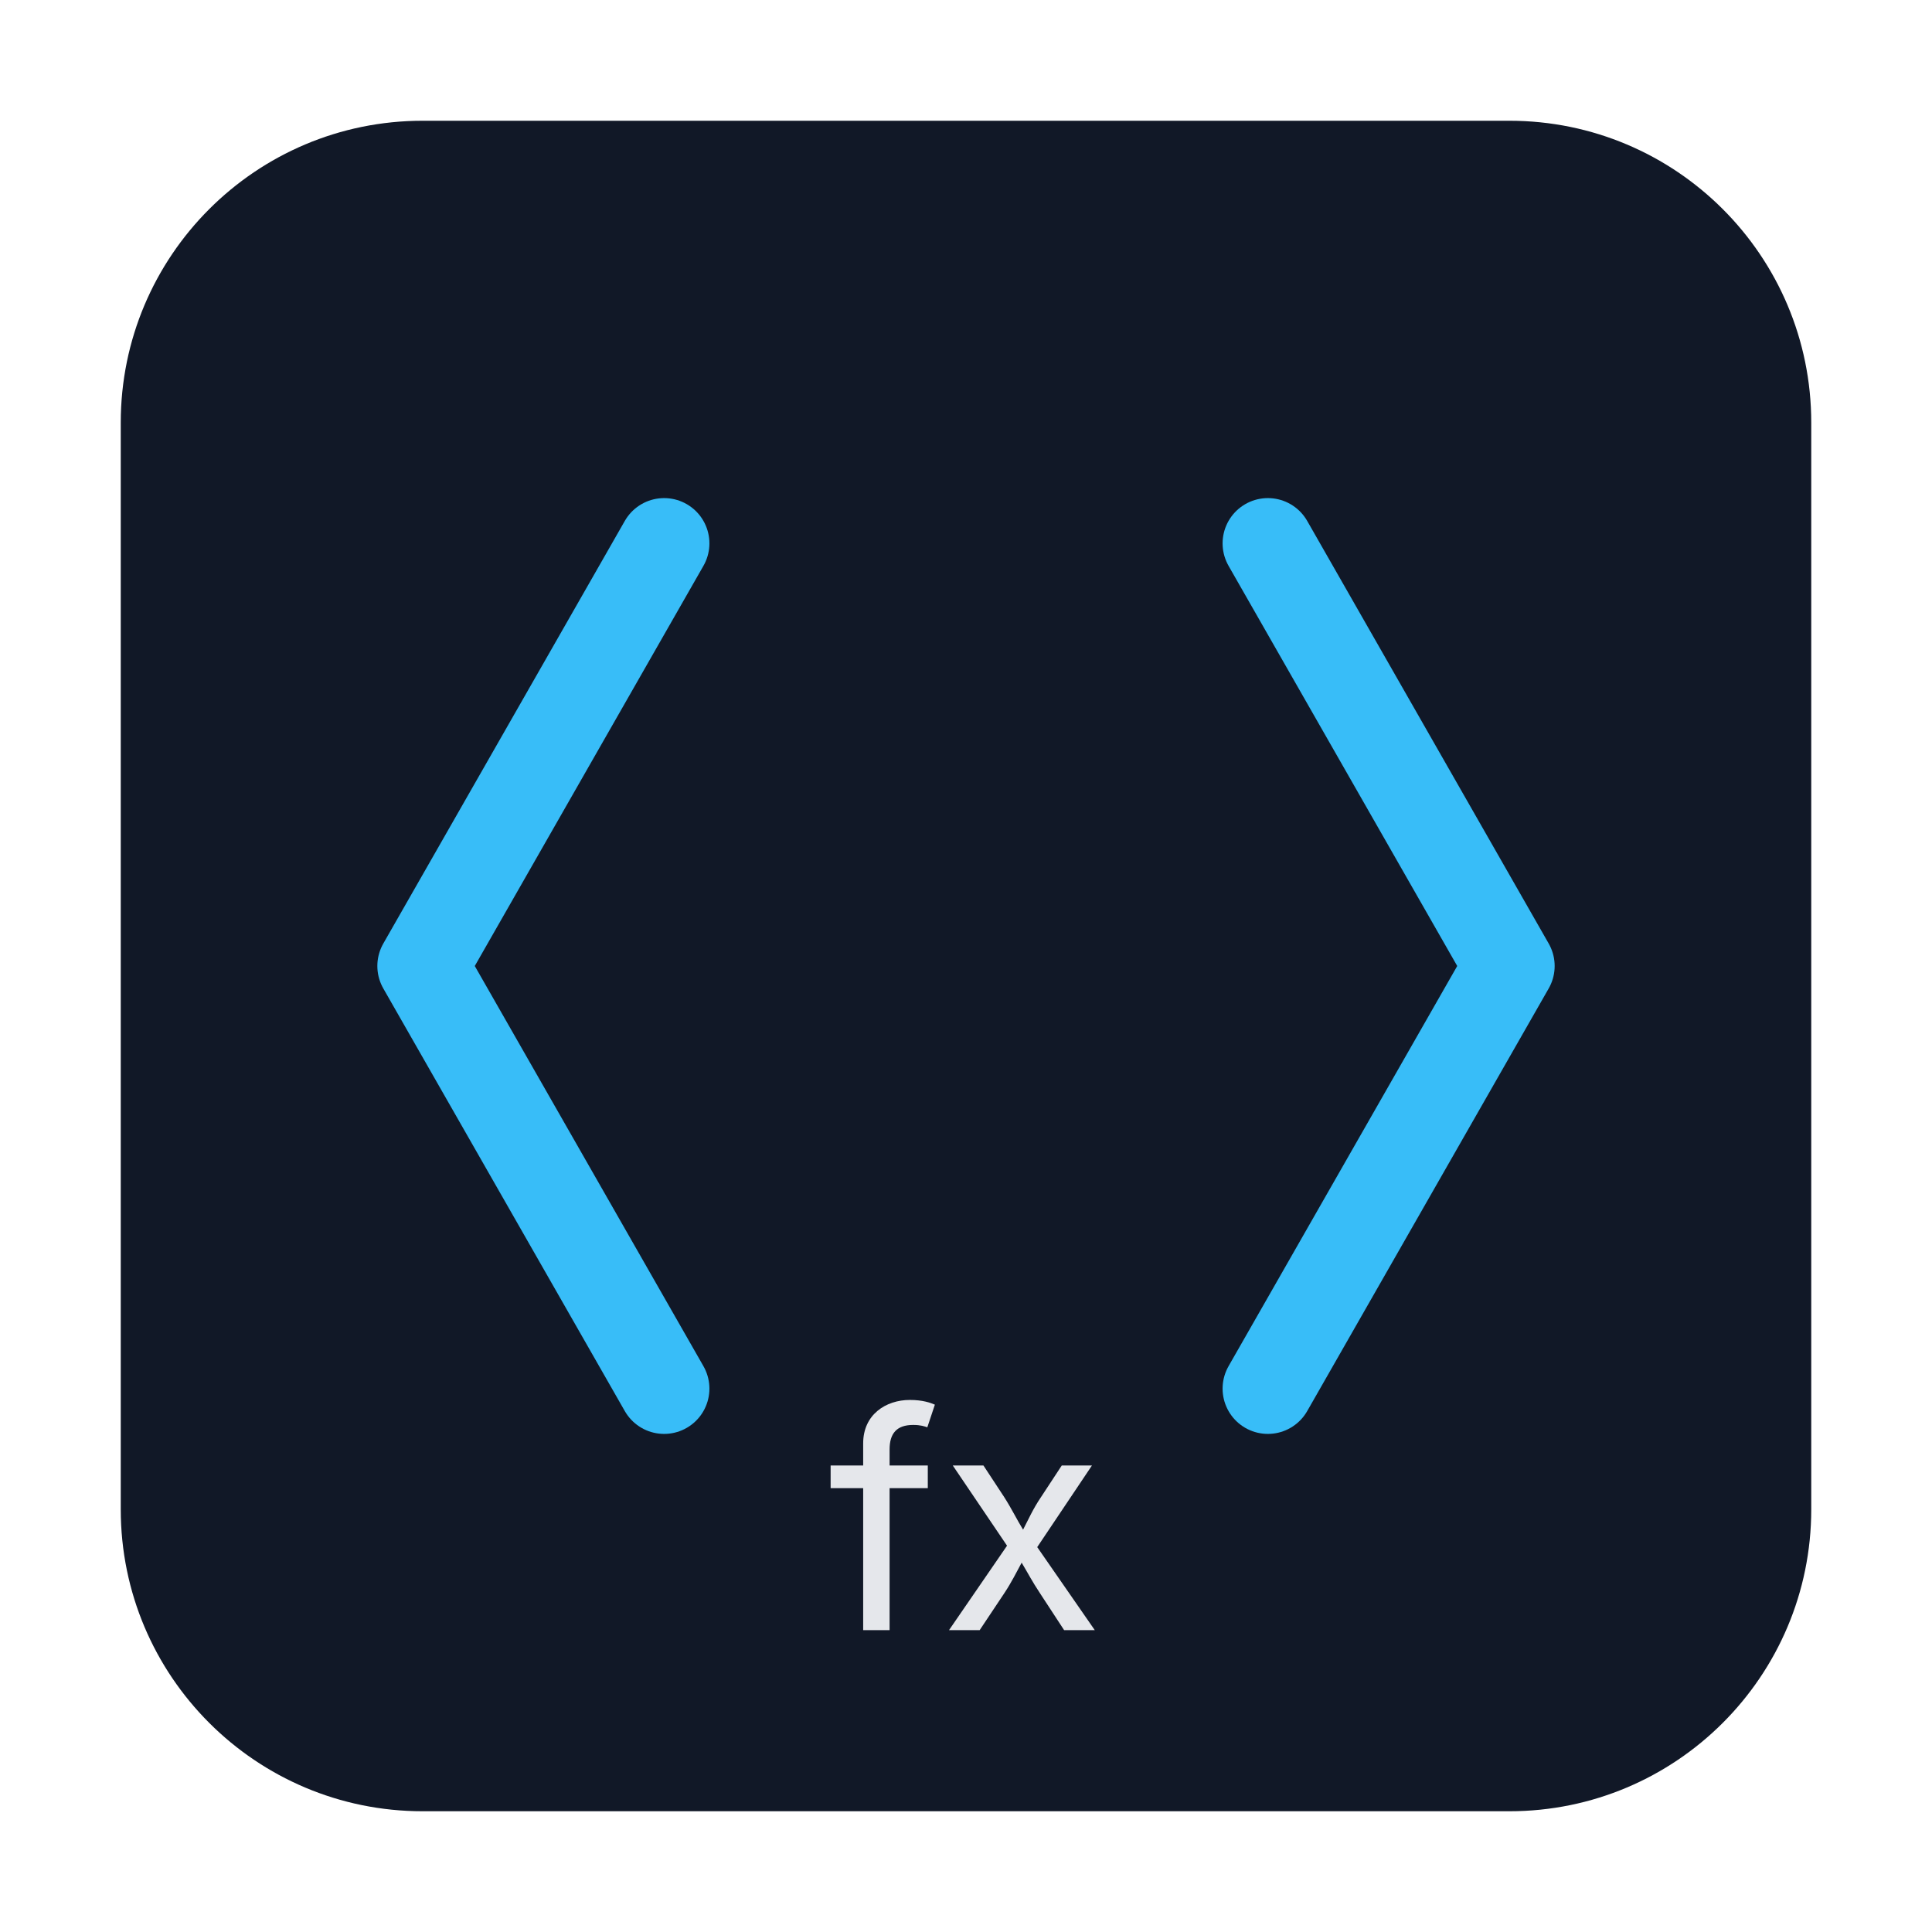
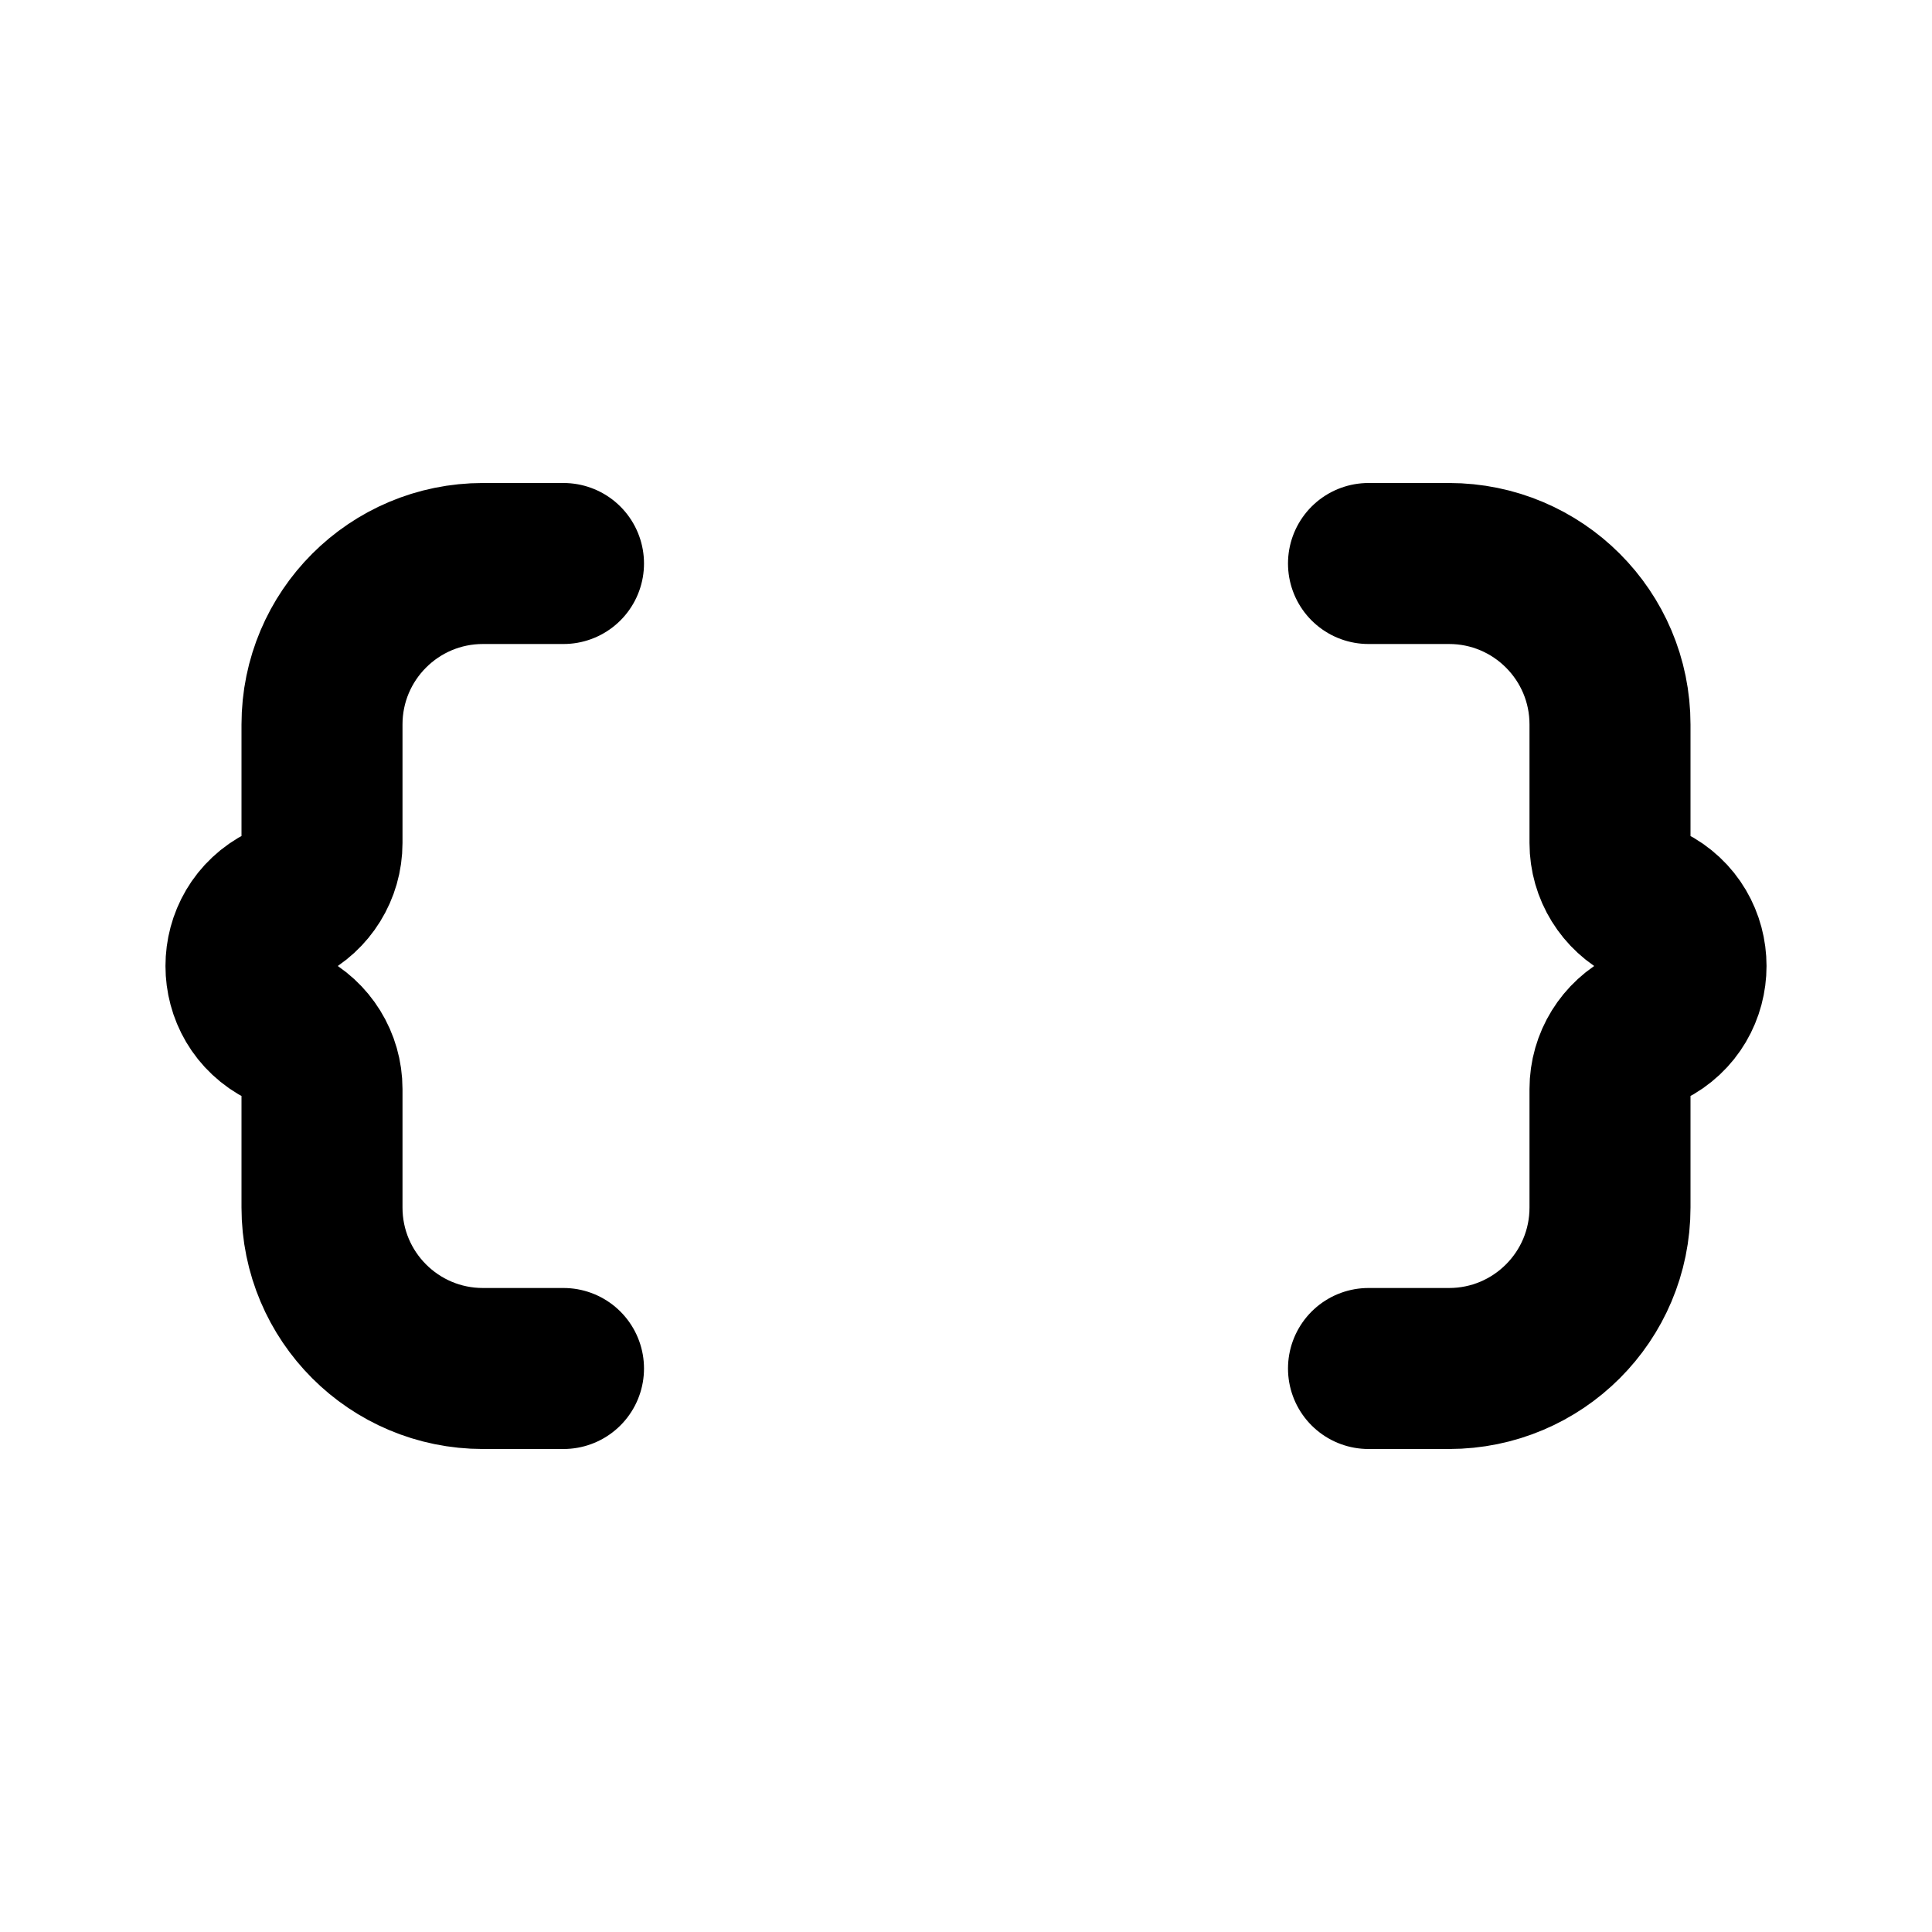
- <svg xmlns="http://www.w3.org/2000/svg" viewBox="0 0 64 64">
-   <rect x="4" y="4" width="56" height="56" rx="10" fill="#111827" />
-   <path d="M22 18 L14 32 L22 46" fill="none" stroke="#38bdf8" stroke-width="3" stroke-linecap="round" stroke-linejoin="round" />
-   <path d="M42 18 L50 32 L42 46" fill="none" stroke="#38bdf8" stroke-width="3" stroke-linecap="round" stroke-linejoin="round" />
-   <text x="32" y="54" text-anchor="middle" font-family="system-ui, -apple-system, BlinkMacSystemFont, 'Segoe UI', sans-serif" font-size="10" fill="#e5e7eb">
-     fx
-   </text>
+ <svg xmlns="http://www.w3.org/2000/svg" width="800px" height="800px" viewBox="0 0 24 24" fill="none">
+   <path d="M7 7L6 7C4.895 7 4 7.895 4 9L4 10.472C4 10.796 3.817 11.091 3.528 11.236V11.236C2.898 11.551 2.898 12.449 3.528 12.764V12.764C3.817 12.909 4 13.204 4 13.528L4 15C4 16.105 4.895 17 6 17L7 17" stroke="#000000" stroke-width="2" stroke-linecap="round" stroke-linejoin="round" />
+   <path d="M17 7L18 7C19.105 7 20 7.895 20 9L20 10.472C20 10.796 20.183 11.091 20.472 11.236V11.236C21.102 11.551 21.102 12.449 20.472 12.764V12.764C20.183 12.909 20 13.204 20 13.528L20 15C20 16.105 19.105 17 18 17L17 17" stroke="#000000" stroke-width="2" stroke-linecap="round" stroke-linejoin="round" />
</svg>
